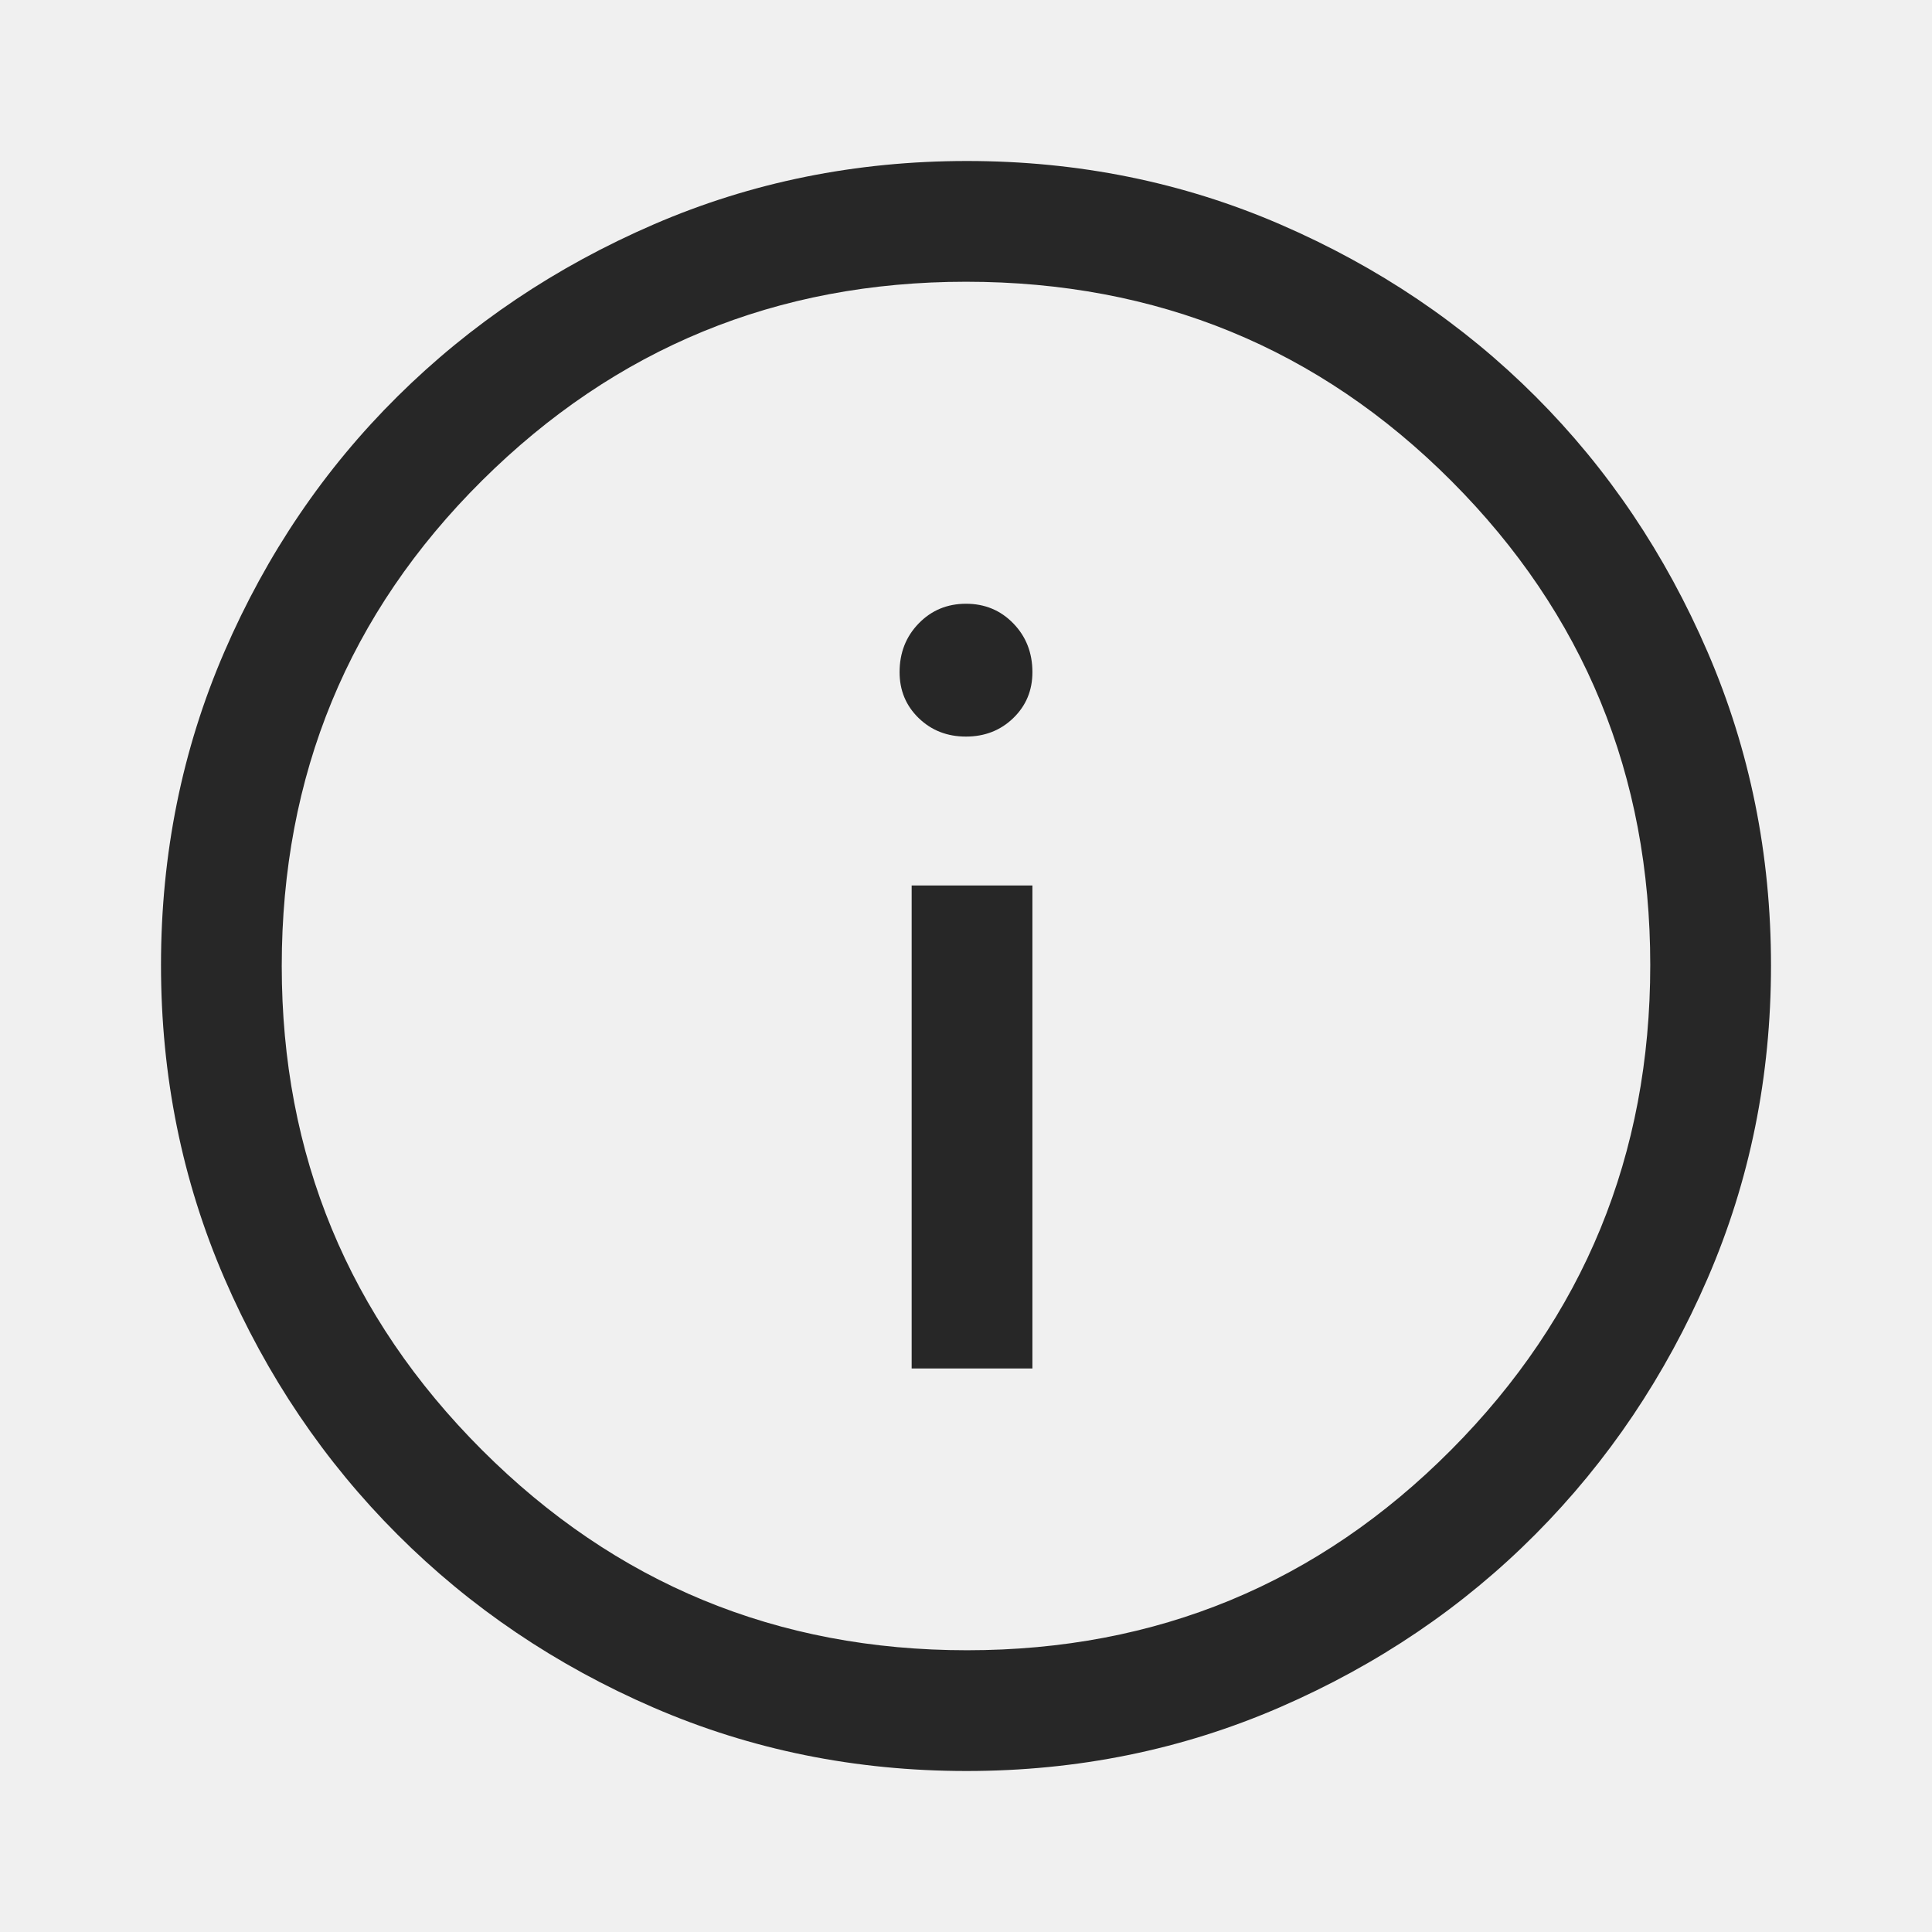
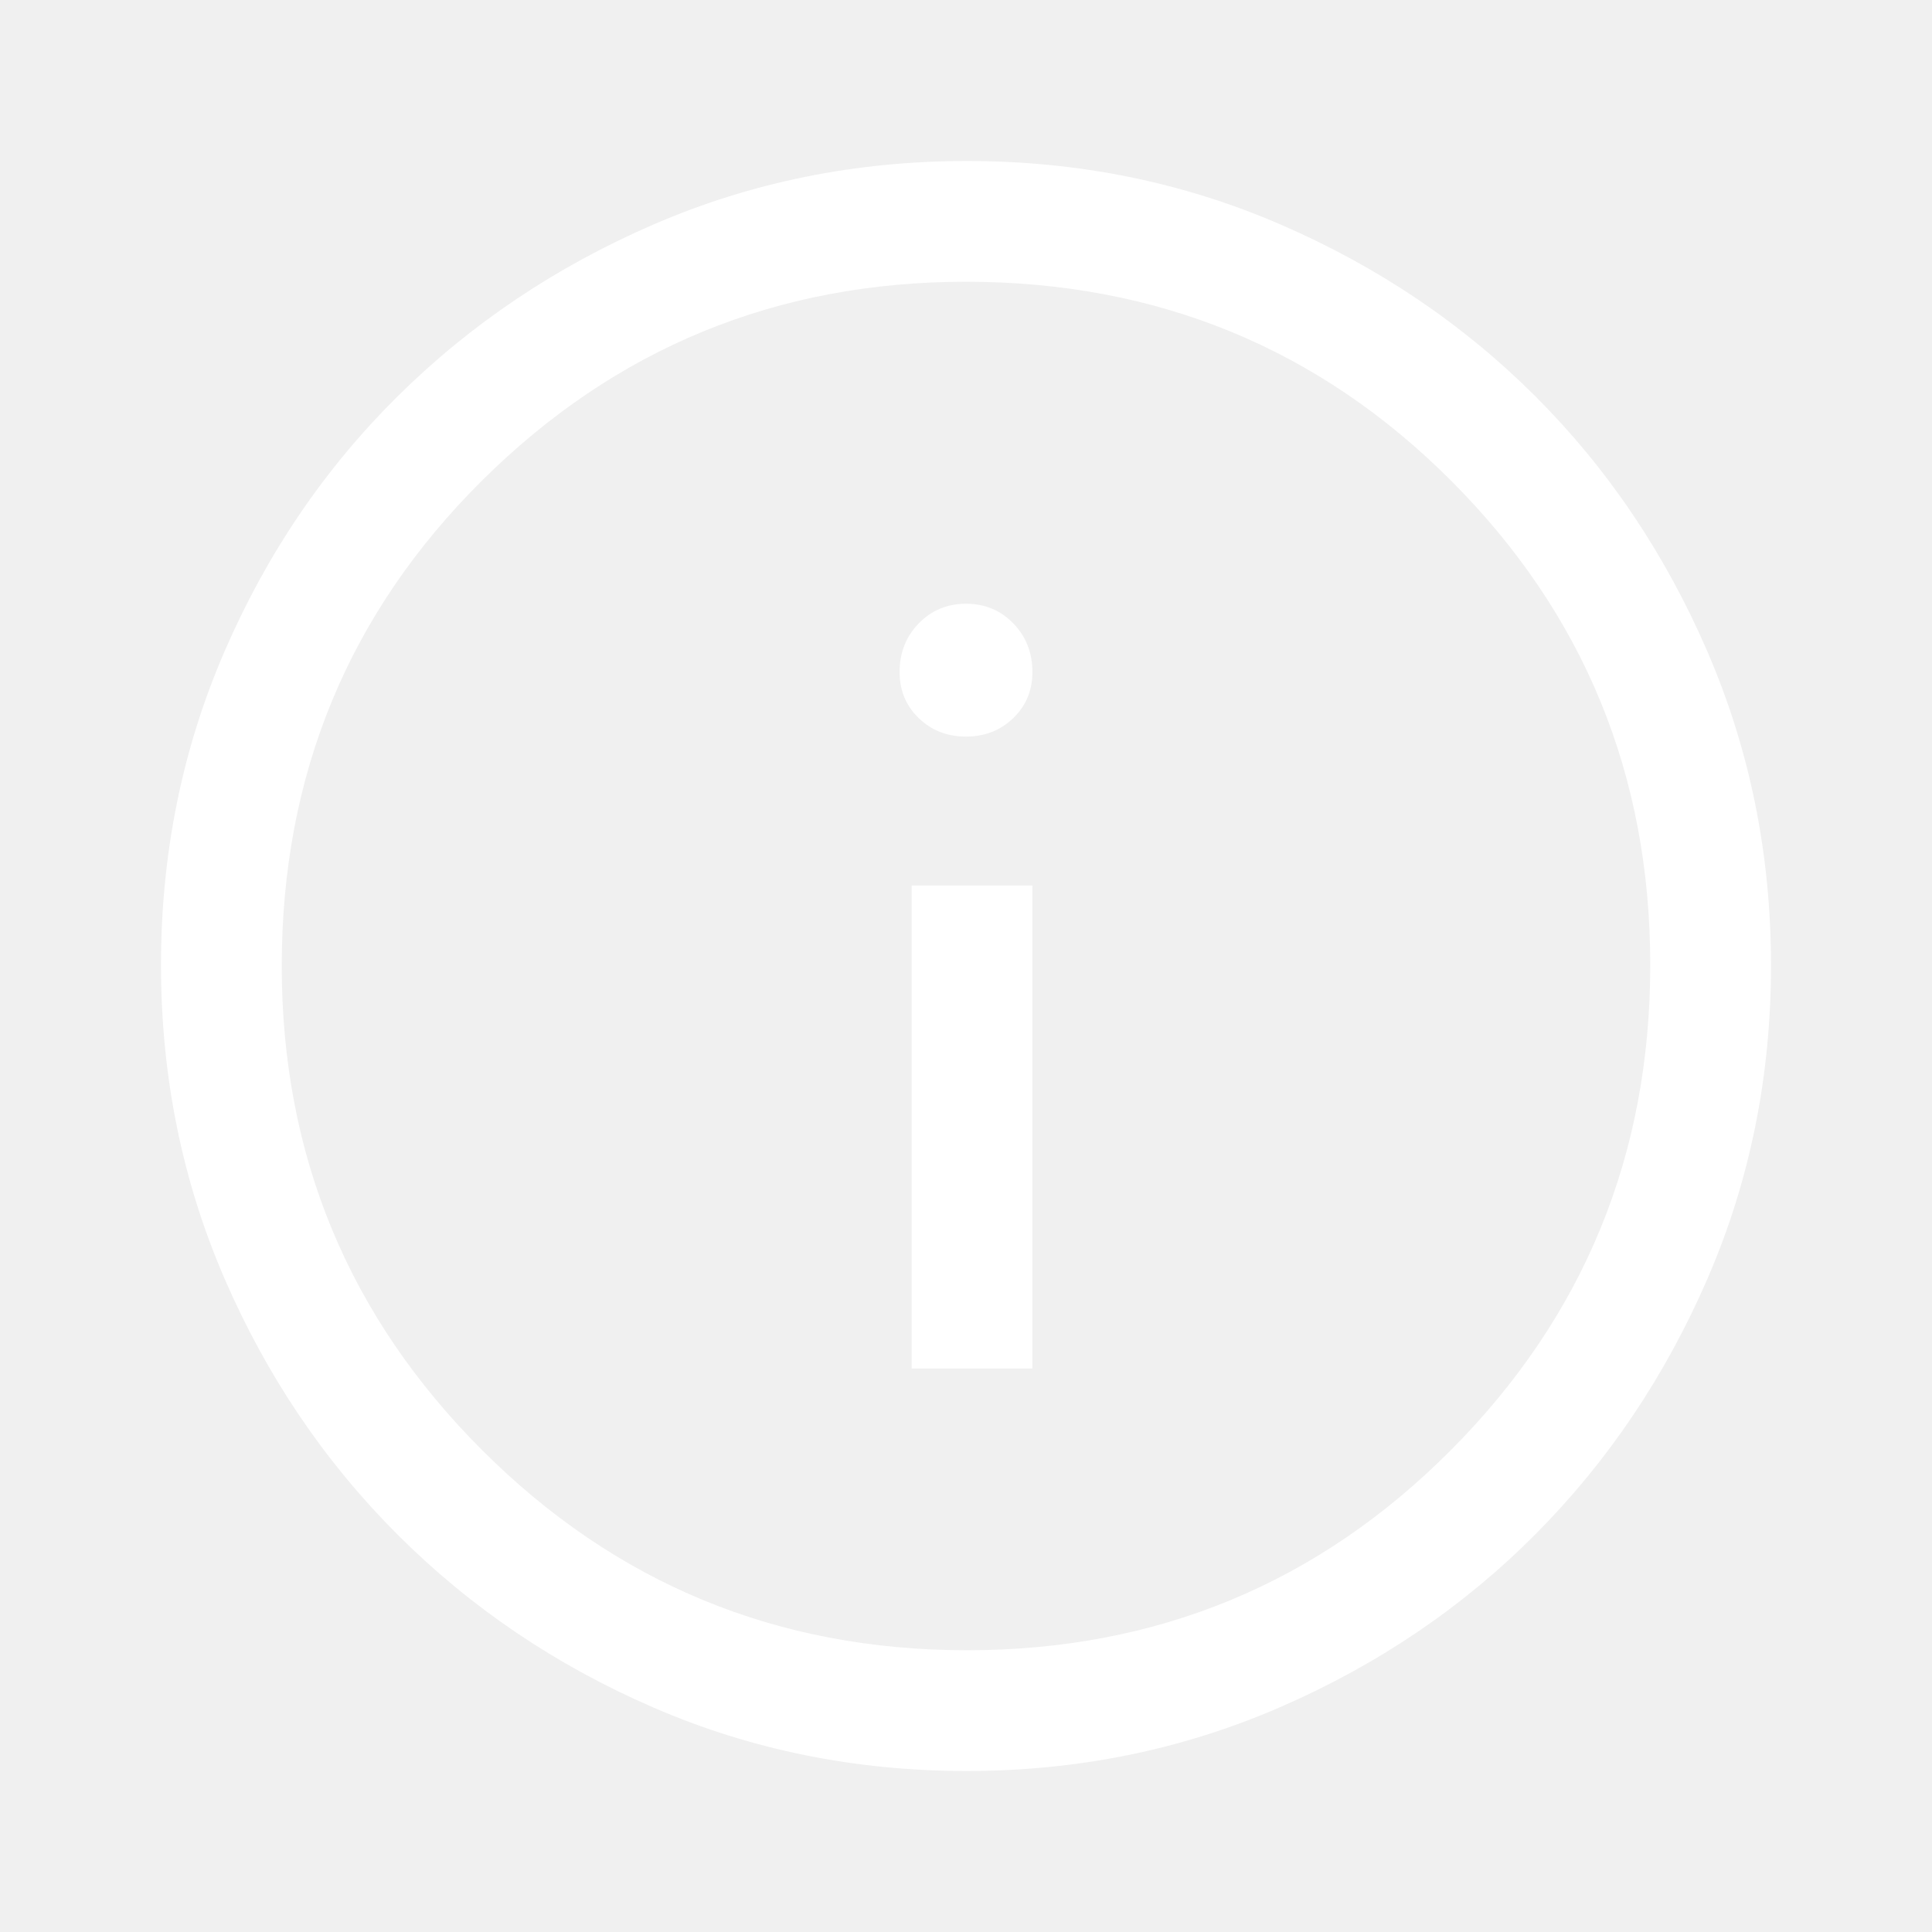
- <svg xmlns="http://www.w3.org/2000/svg" height="48px" viewBox="0 -960 960 960" width="48px" fill="#272727">
-   <path d="M453-280h60v-240h-60v240Zm26.98-314q14.02 0 23.52-9.2T513-626q0-14.45-9.48-24.22-9.48-9.78-23.5-9.78t-23.52 9.78Q447-640.45 447-626q0 13.6 9.48 22.8 9.48 9.2 23.5 9.2Zm.29 514q-82.74 0-155.5-31.5Q252-143 197.5-197.5t-86-127.34Q80-397.68 80-480.5t31.5-155.66Q143-709 197.5-763t127.34-85.5Q397.68-880 480.5-880t155.66 31.5Q709-817 763-763t85.5 127Q880-563 880-480.27q0 82.74-31.5 155.5Q817-252 763-197.68q-54 54.31-127 86Q563-80 480.27-80Zm.23-60Q622-140 721-239.5t99-241Q820-622 721.19-721T480-820q-141 0-240.5 98.81T140-480q0 141 99.5 240.5t241 99.5Zm-.5-340Z" />
+ <svg xmlns="http://www.w3.org/2000/svg" height="48px" viewBox="0 -960 960 960" width="48px" fill="none">
+   <path fill="#ffffff" d="M453-280h60v-240h-60v240Zm26.98-314q14.02 0 23.52-9.2T513-626q0-14.45-9.48-24.22-9.48-9.78-23.5-9.78t-23.52 9.78Q447-640.45 447-626q0 13.6 9.48 22.8 9.48 9.2 23.5 9.2Zm.29 514q-82.74 0-155.5-31.5Q252-143 197.5-197.5t-86-127.34Q80-397.68 80-480.5t31.5-155.66Q143-709 197.5-763t127.34-85.5Q397.68-880 480.5-880t155.66 31.5Q709-817 763-763t85.5 127Q880-563 880-480.27q0 82.74-31.5 155.5Q817-252 763-197.68q-54 54.31-127 86Q563-80 480.27-80Zm.23-60Q622-140 721-239.5t99-241Q820-622 721.19-721T480-820q-141 0-240.5 98.81T140-480q0 141 99.5 240.5t241 99.5Zm-.5-340Z" />
</svg>
